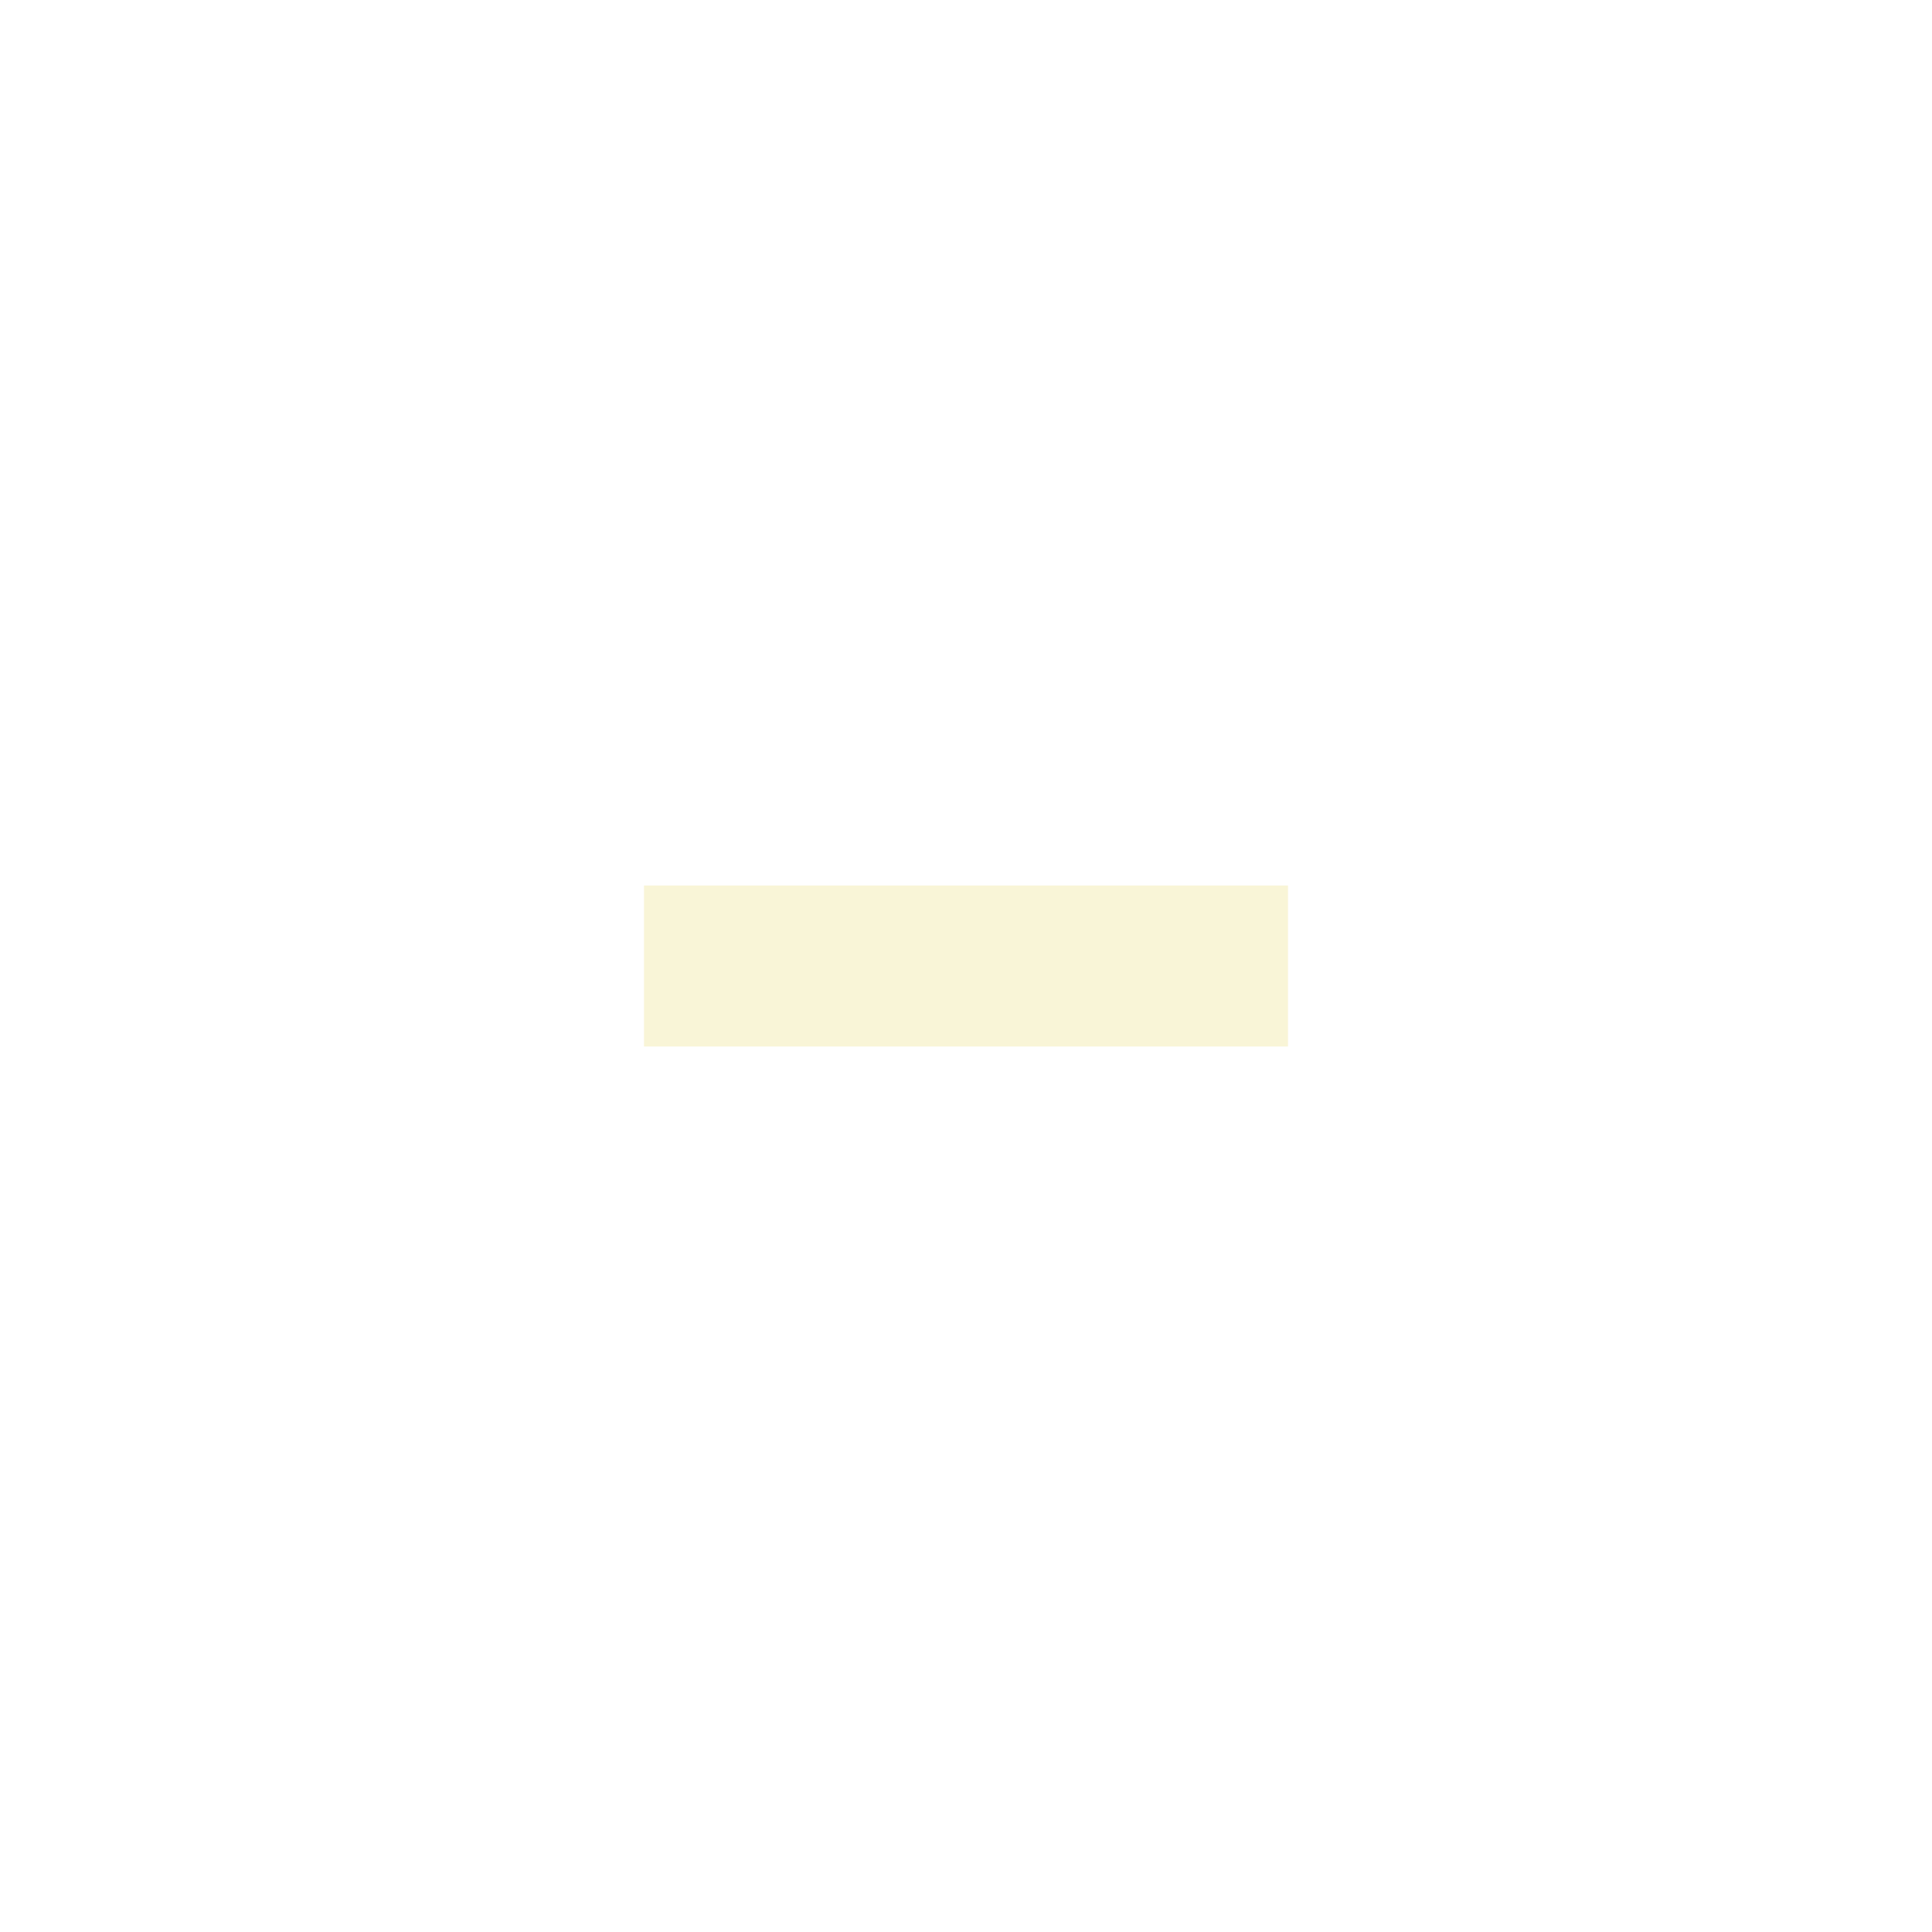
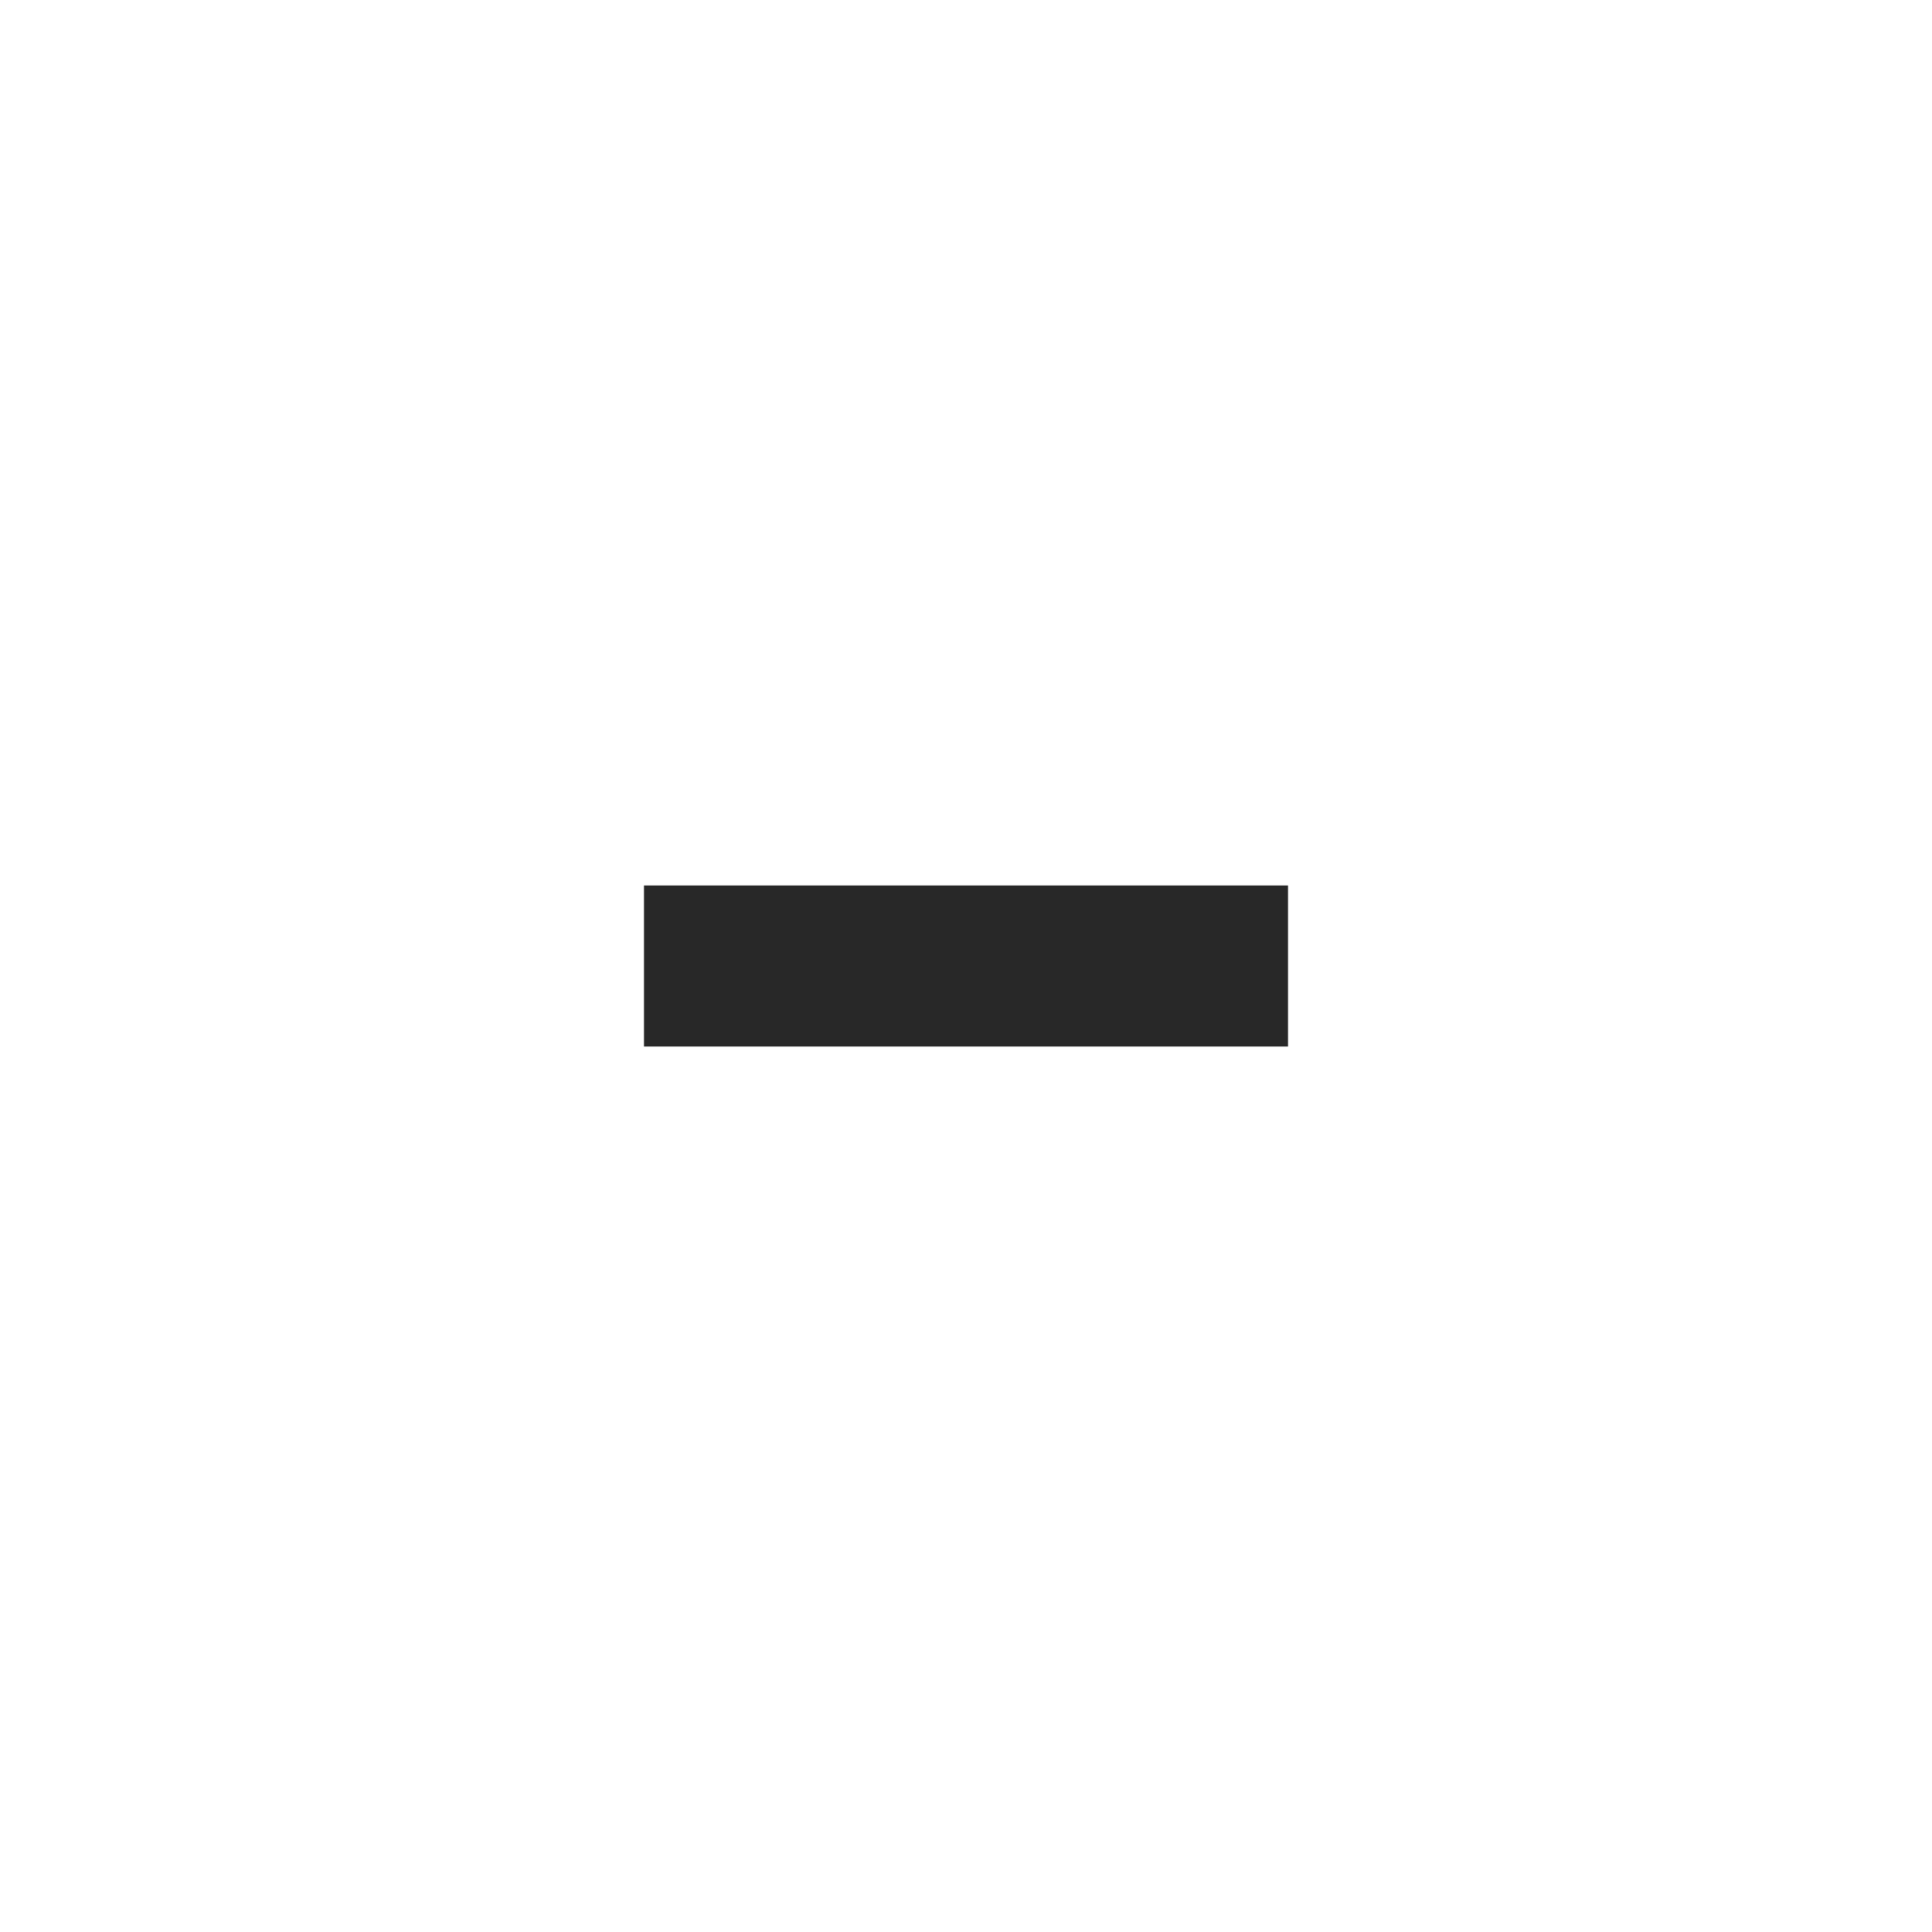
<svg xmlns="http://www.w3.org/2000/svg" version="1.1" x="0px" y="0px" width="24px" height="24px" viewBox="0 0 24 24" xml:space="preserve">
-   <rect x="8" y="11" fill="#f9f5d7" width="8" height="2" />
+   <rect x="8" y="11" fill="#282828" width="8" height="2" />
</svg>
